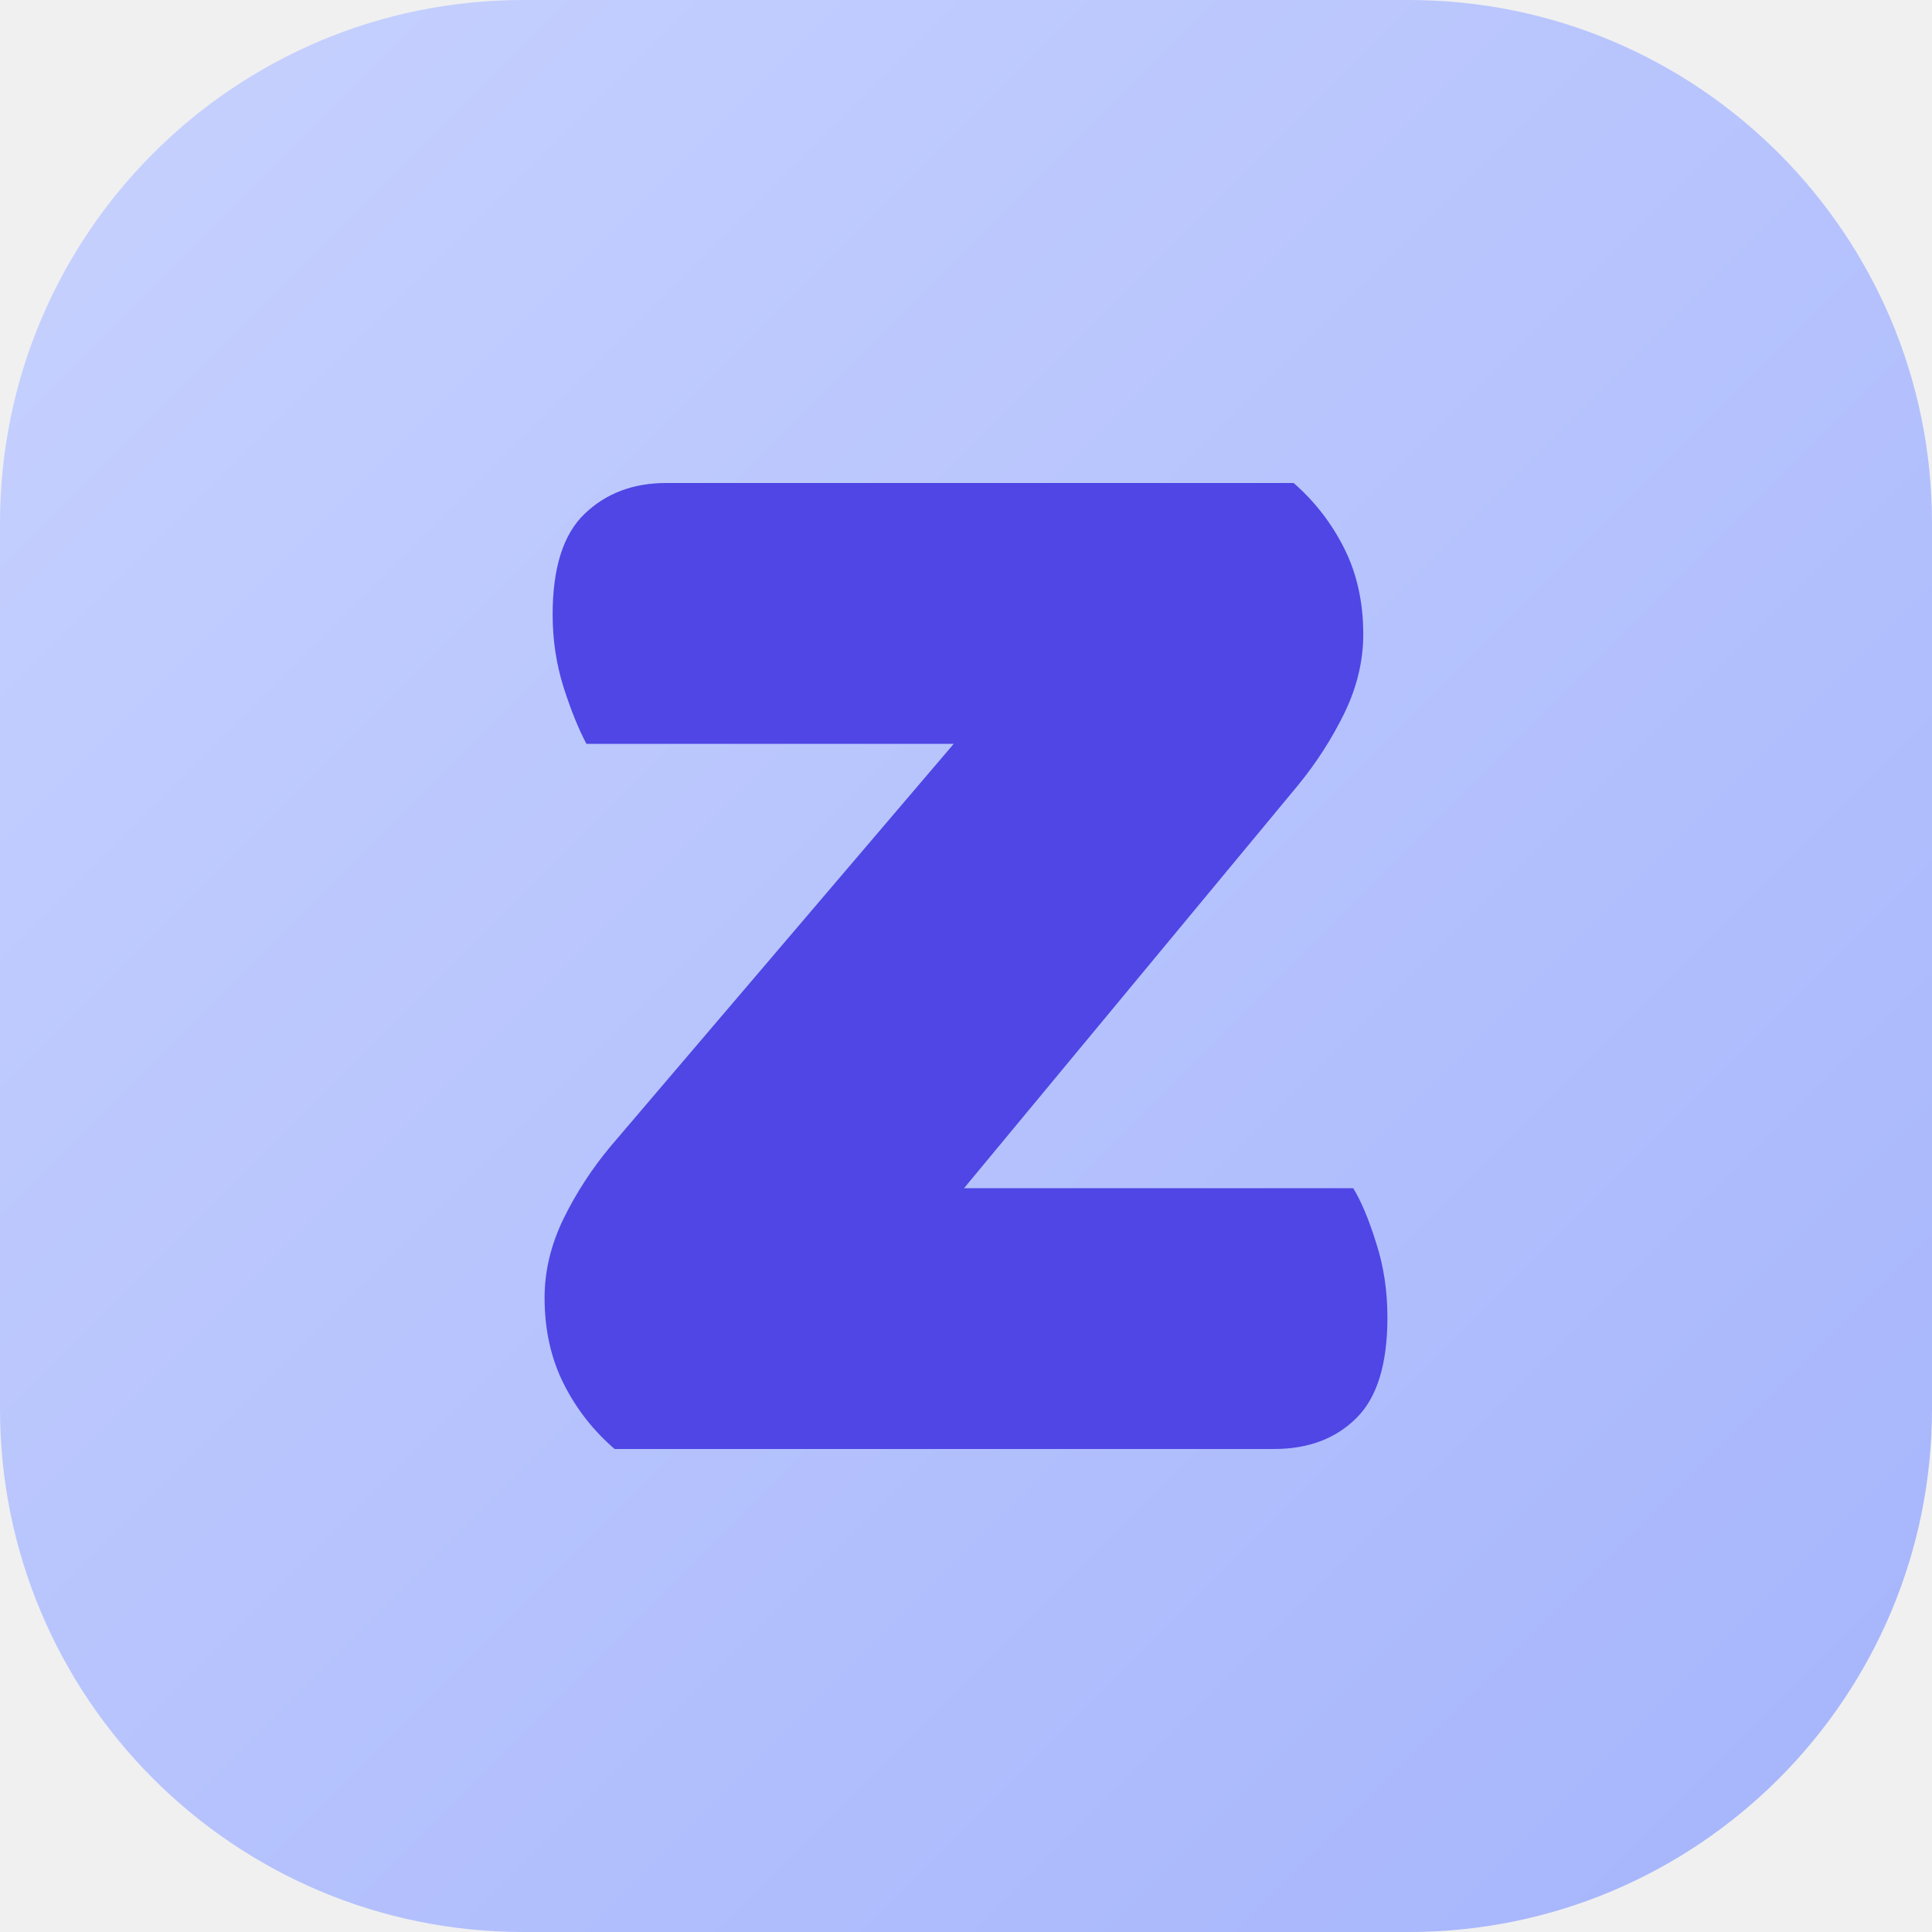
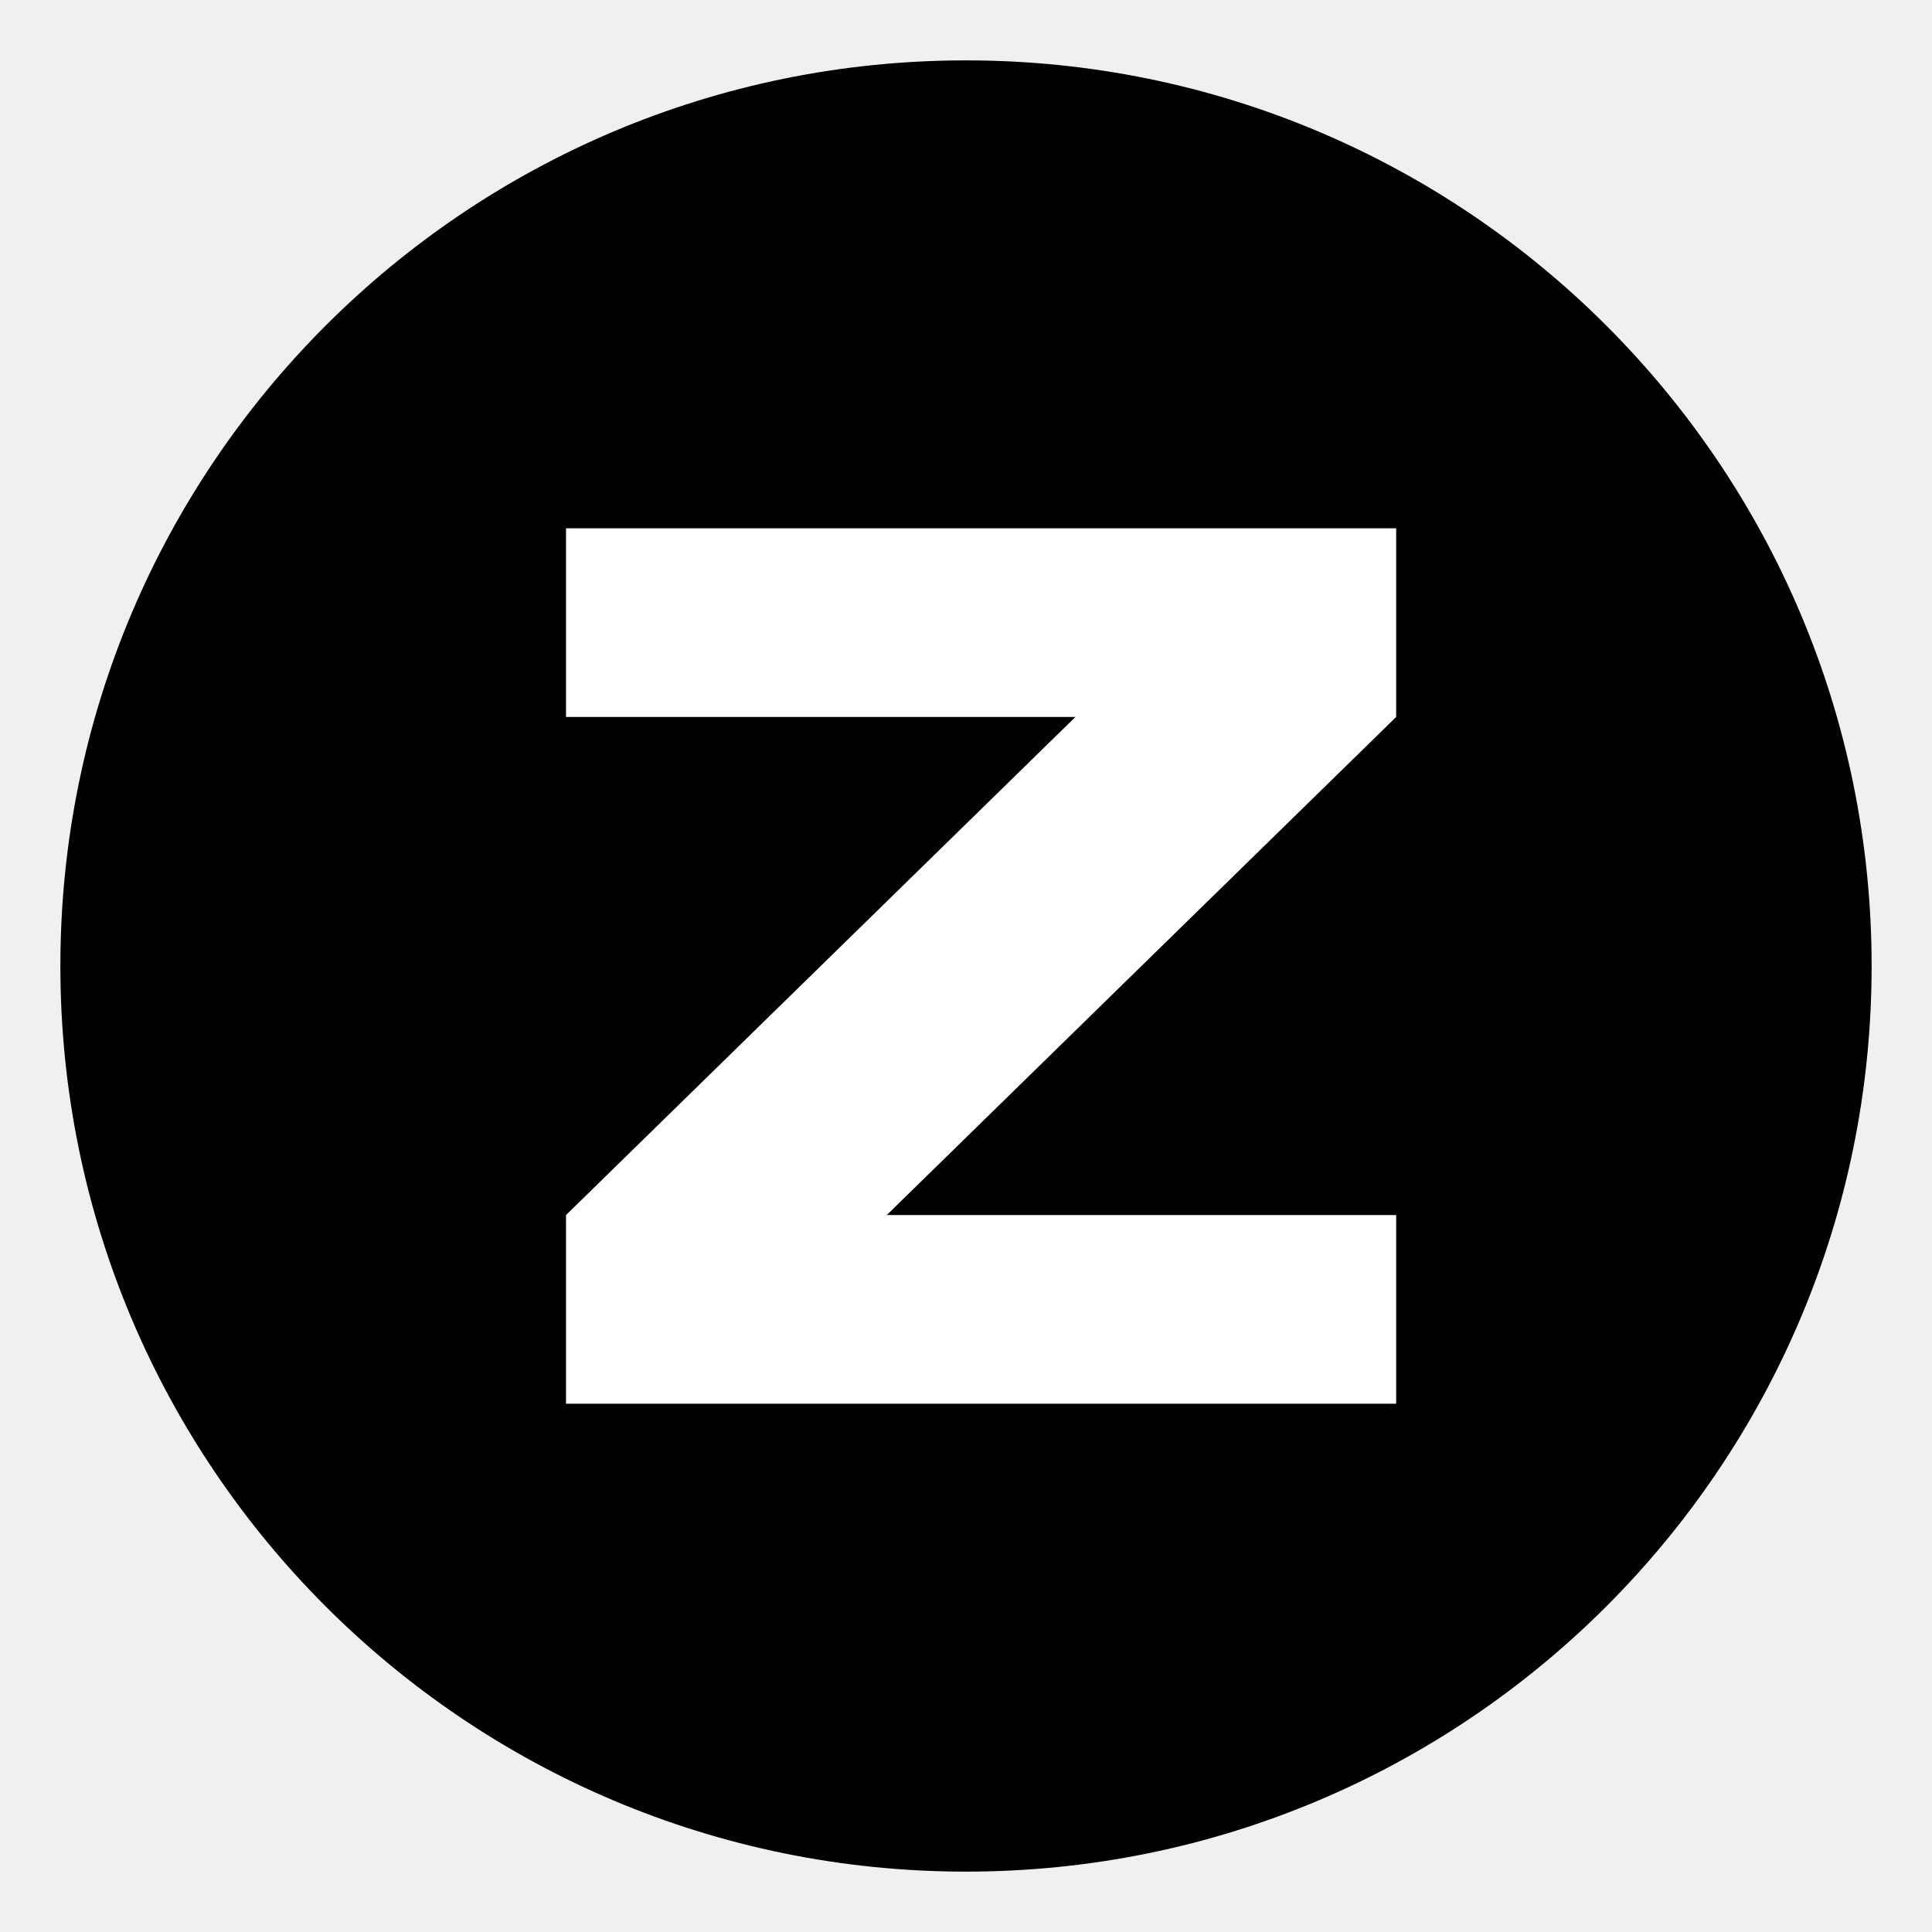
- <svg xmlns="http://www.w3.org/2000/svg" width="48" height="48" viewBox="0 0 48 48">
-   <defs>
-     <linearGradient id="g" x1="0" y1="0" x2="1" y2="1">
-       <stop offset="0" stop-color="#C7D2FE" />
-       <stop offset="1" stop-color="#A5B4FC" />
-     </linearGradient>
-   </defs>
-   <rect width="48" height="48" rx="13" fill="url(#g)" />
-   <path d="M32.24 19.52L18.58 36.00L15.27 36.00Q14.47 35.31 14.00 34.37Q13.53 33.43 13.53 32.24L13.53 32.24Q13.53 31.25 14.00 30.28Q14.47 29.32 15.17 28.48L15.17 28.48L29.22 12.00L32.14 12.00Q32.93 12.69 33.40 13.63Q33.87 14.57 33.87 15.76L33.87 15.76Q33.87 16.75 33.40 17.72Q32.93 18.68 32.24 19.52L32.24 19.52M16.55 12.00L30.36 12.00L30.36 18.48L14.57 18.48Q14.28 17.94 14.00 17.07Q13.73 16.21 13.73 15.27L13.73 15.27Q13.73 13.53 14.52 12.77Q15.32 12.00 16.55 12.00L16.55 12.00M31.65 36.00L17.84 36.00L17.84 29.52L33.62 29.52Q33.92 30.01 34.19 30.88Q34.47 31.74 34.47 32.73L34.47 32.73Q34.47 34.47 33.70 35.23Q32.93 36.00 31.65 36.00L31.65 36.00" fill="#4F46E5" />
+ <svg xmlns="http://www.w3.org/2000/svg" width="512" height="512" viewBox="0 0 512 512">
+   <circle cx="256" cy="256" r="240" fill="#000" />
+   <path d="M150 140 H370 V190 L235 322 H370 V372 H150 V322 L285 190 H150 Z" fill="#fff" />
</svg>
